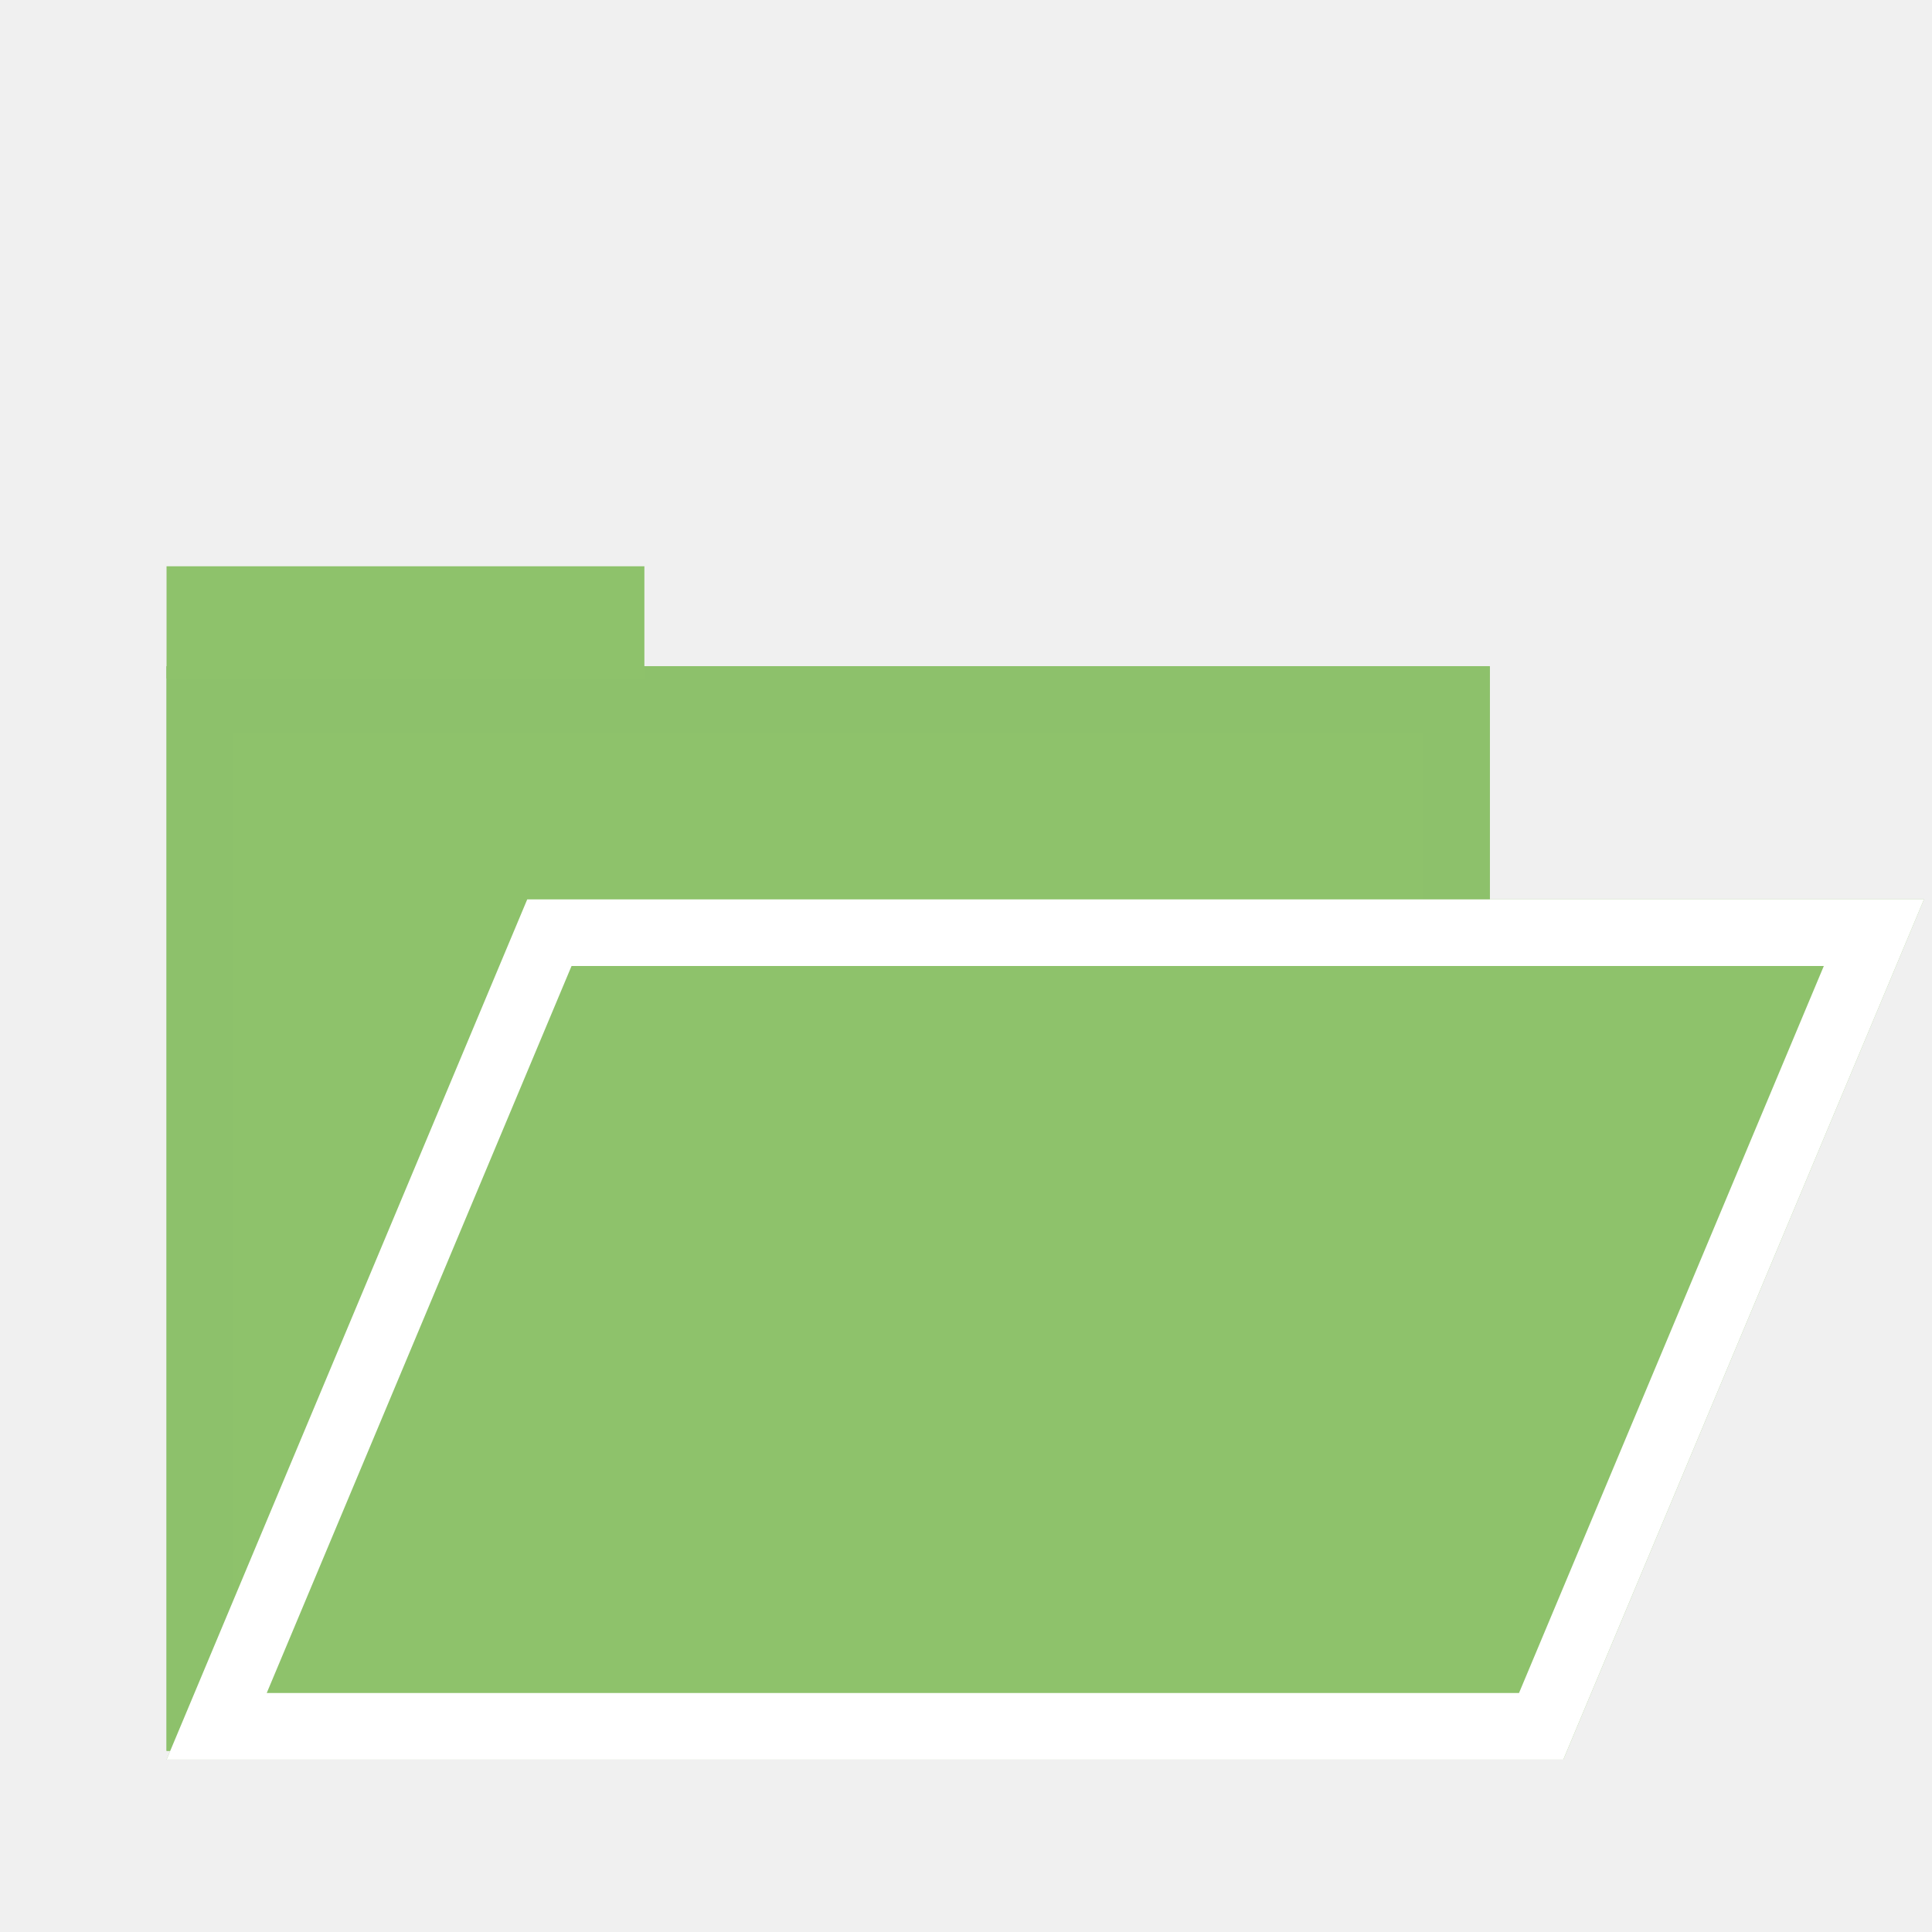
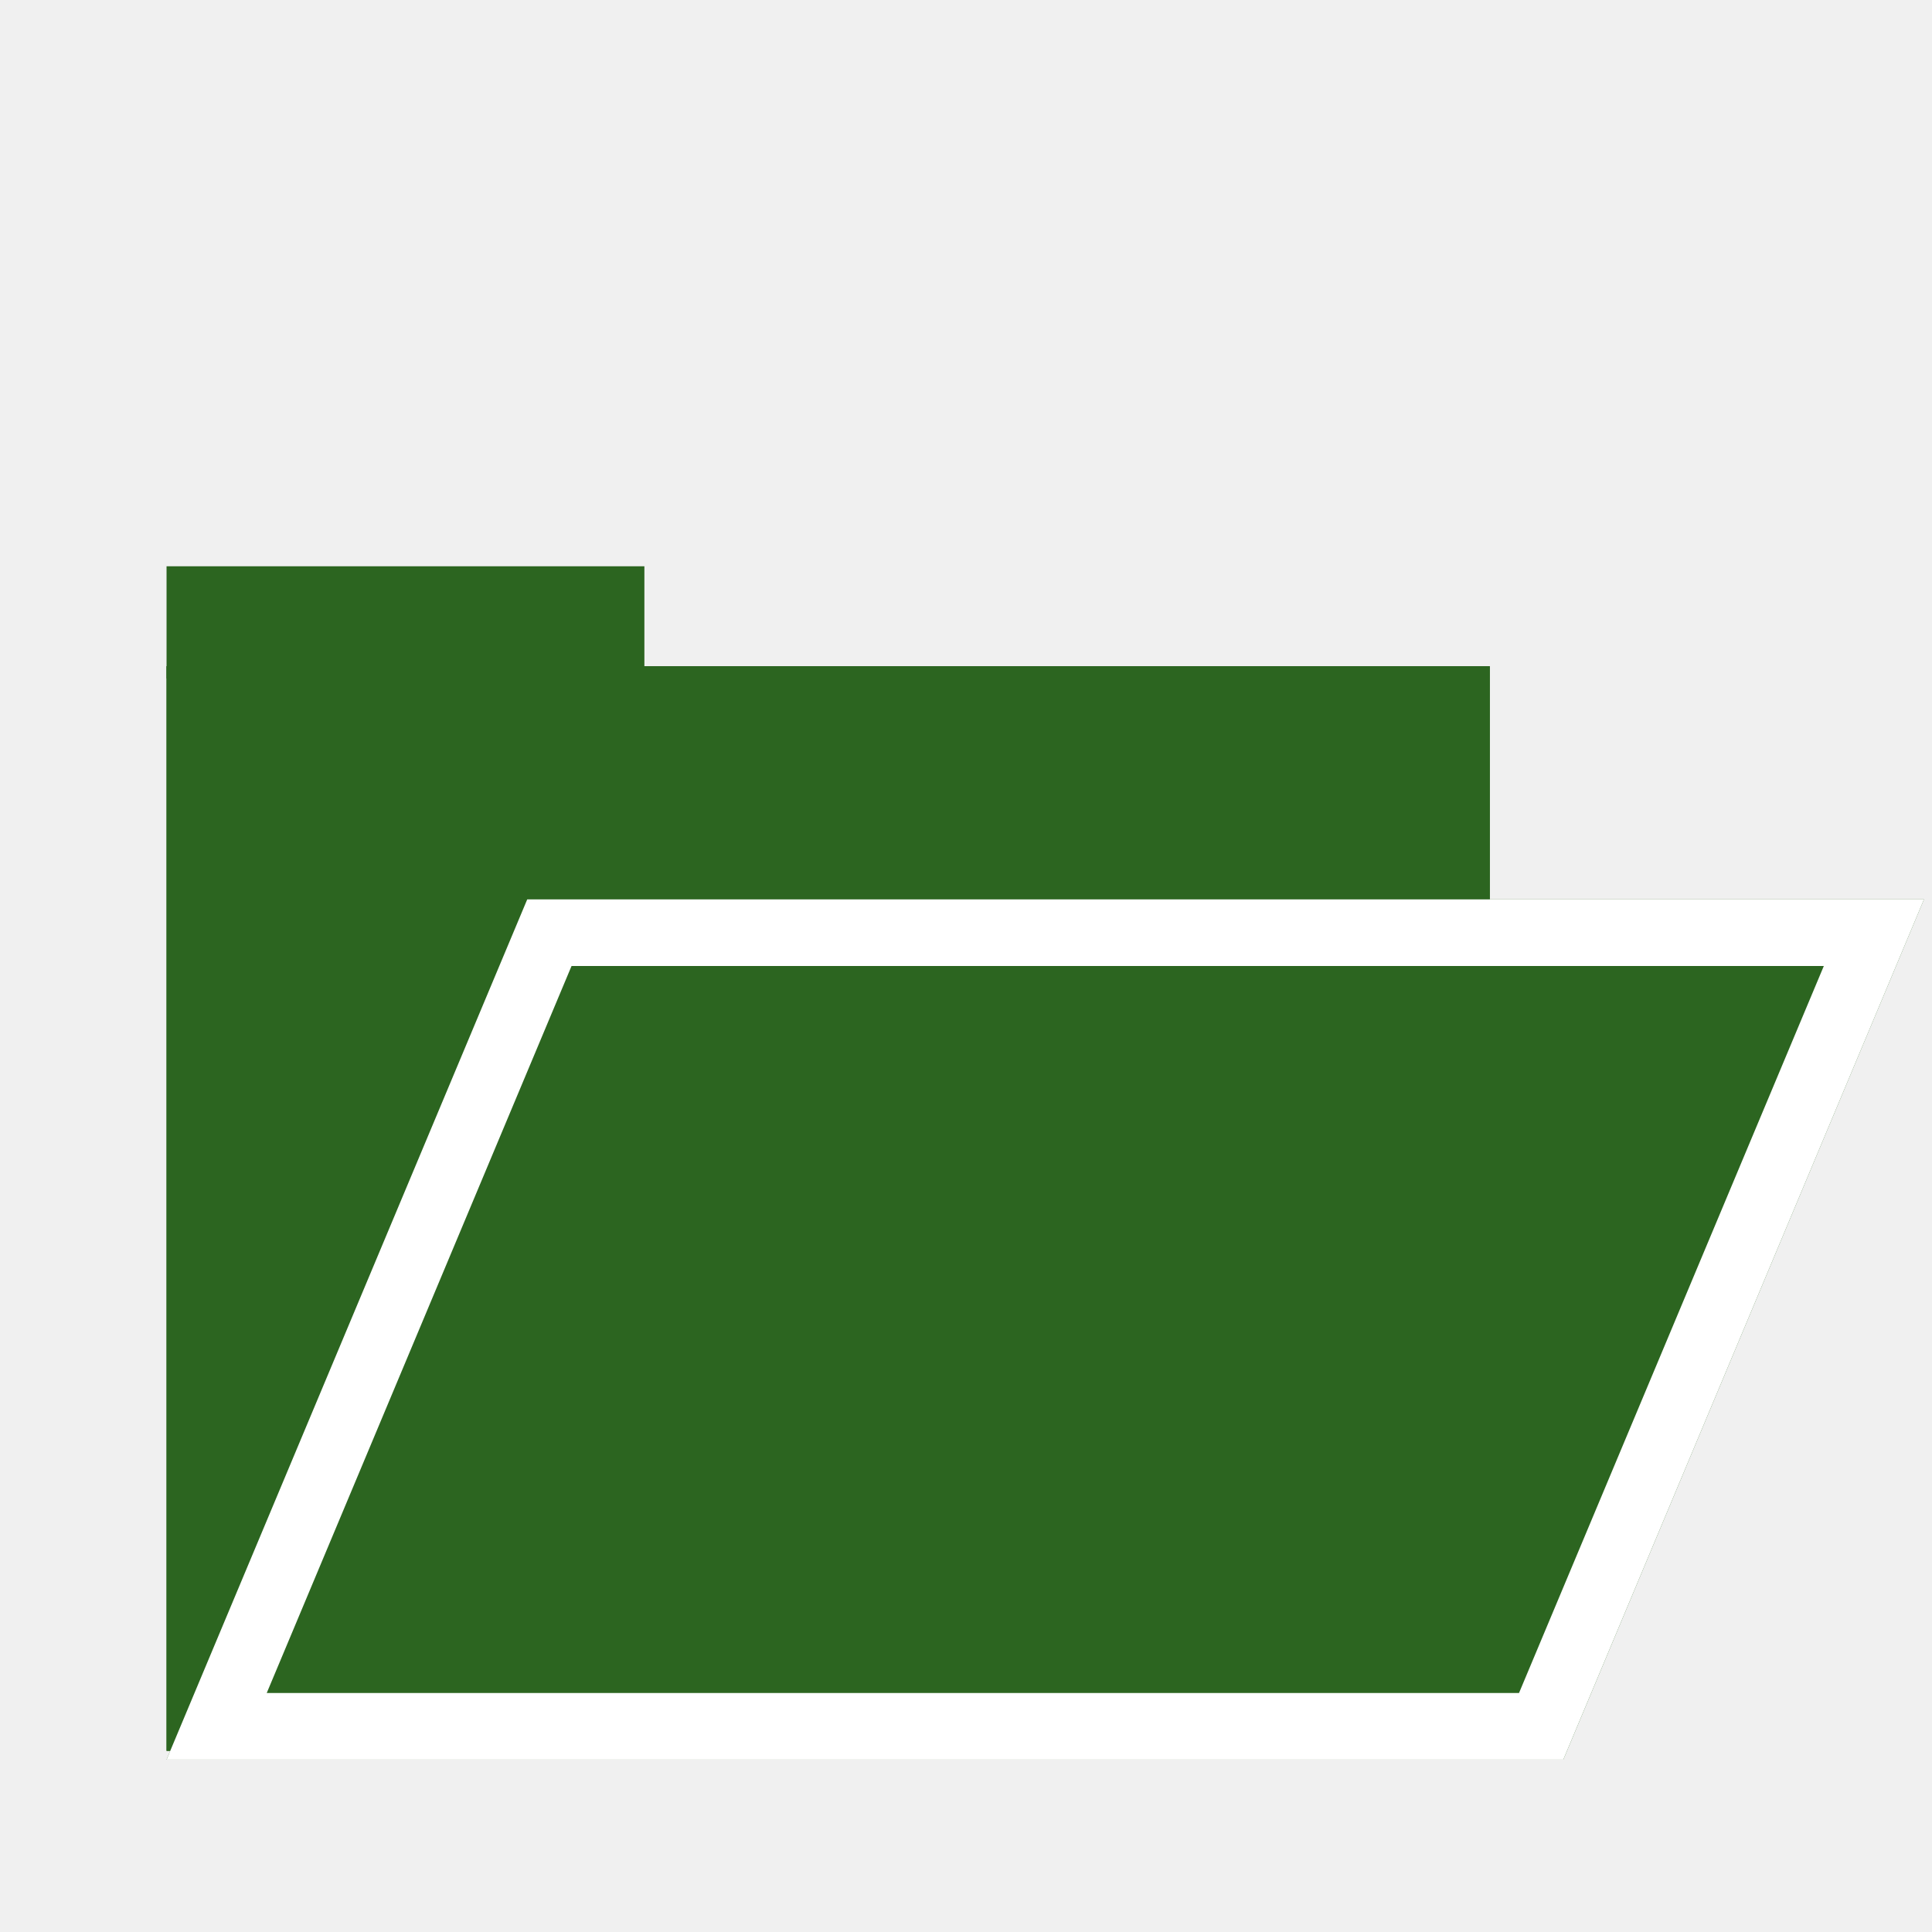
<svg xmlns="http://www.w3.org/2000/svg" xmlns:xlink="http://www.w3.org/1999/xlink" width="58px" height="58px" viewBox="0 0 58 58" version="1.1">
  <defs>
    <rect id="path-1" x="5" y="20" width="39.725" height="32.562" />
    <polygon id="path-2" points="15.828 27 57.759 27 46.932 52.825 5 52.825" />
  </defs>
  <g id="Page-1" stroke="none" stroke-width="1" fill="none" fill-rule="evenodd">
    <g id="58---Settings">
      <g id="Rectangle-2">
-         <use fill="#8EC26B" fill-rule="evenodd" xlink:href="#path-1" />
-         <rect stroke="#8DC16B" stroke-width="2" x="6" y="21" width="37.725" height="30.562" />
+         <use fill="#2C6520" fill-rule="evenodd" xlink:href="#path-1" />
+         <rect stroke="#2C6520" stroke-width="2" x="6" y="21" width="37.725" height="30.562" />
      </g>
      <g id="Rectangle">
-         <use fill="#8EC26B" fill-rule="evenodd" xlink:href="#path-2" />
+         <use fill="#2C6520" fill-rule="evenodd" xlink:href="#path-2" />
        <path stroke="#FFFFFF" stroke-width="2" d="M16.493,28 L56.256,28 L46.267,51.825 L6.504,51.825 L16.493,28 Z" />
      </g>
-       <rect id="Rectangle-3" fill="#8EC26B" x="5" y="17" width="14.345" height="3.369" />
+       <rect id="Rectangle-3" fill="#2C6520" x="5" y="17" width="14.345" height="3.369" />
    </g>
  </g>
</svg>
